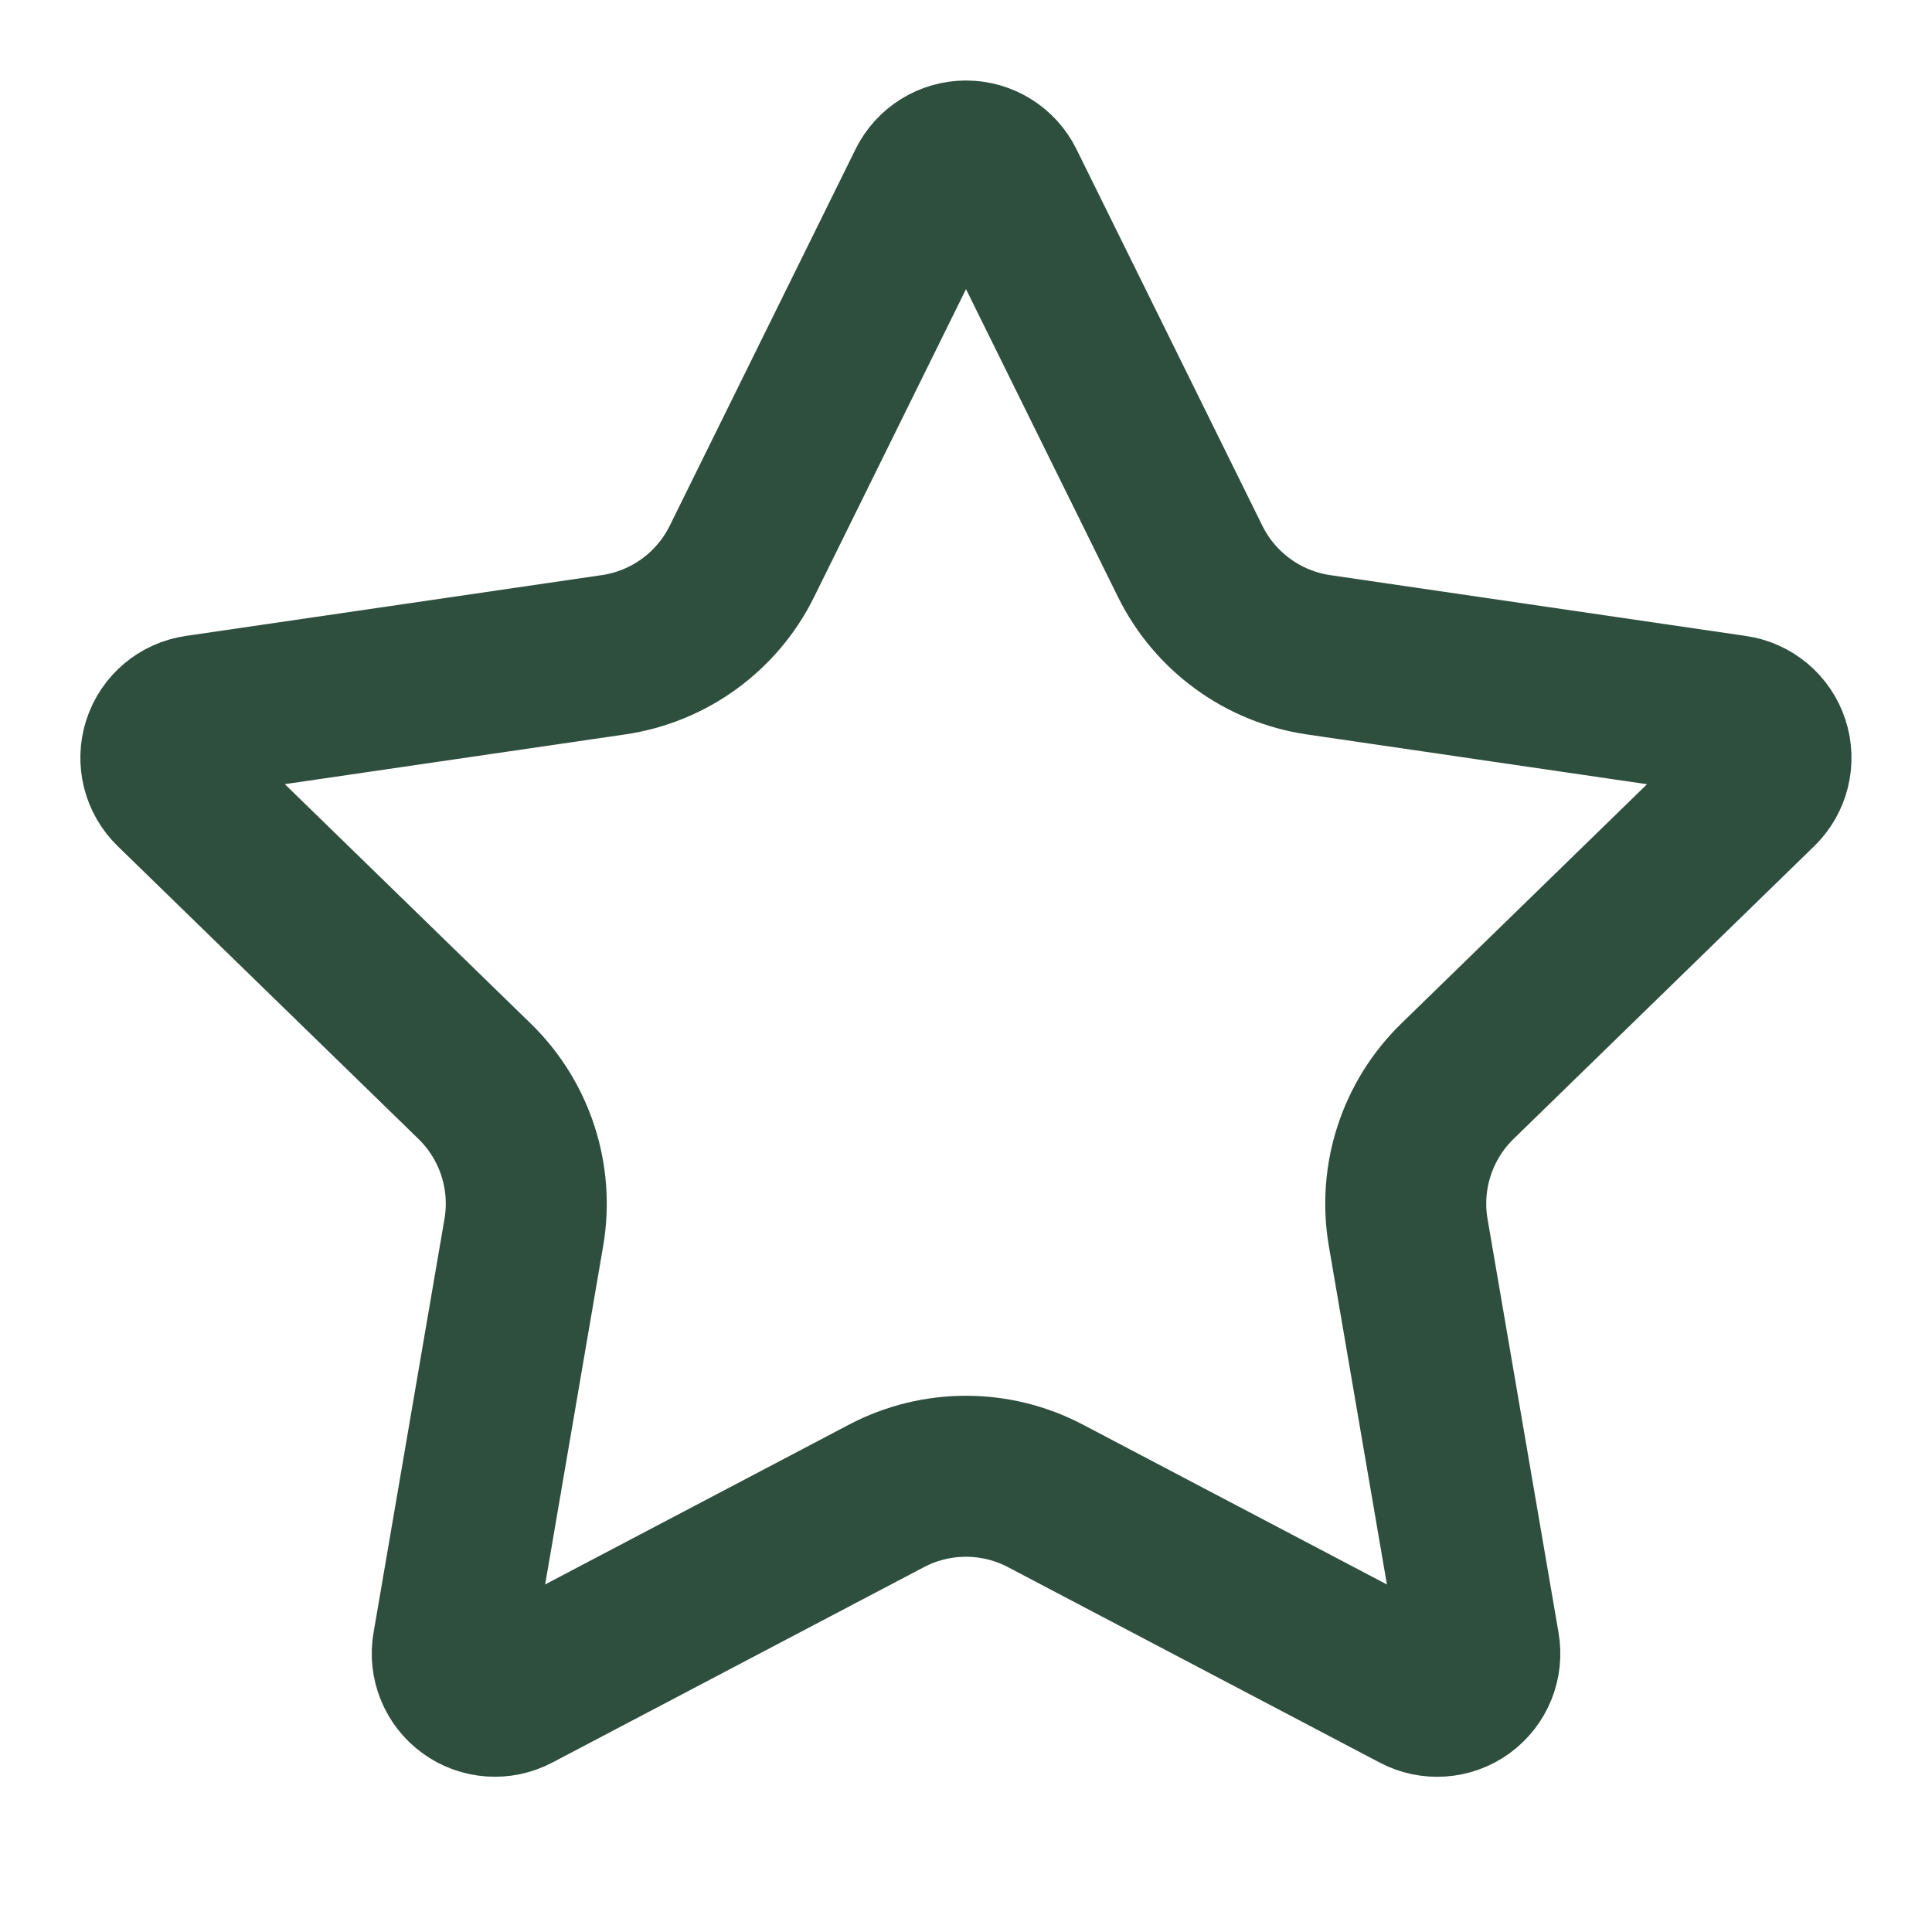
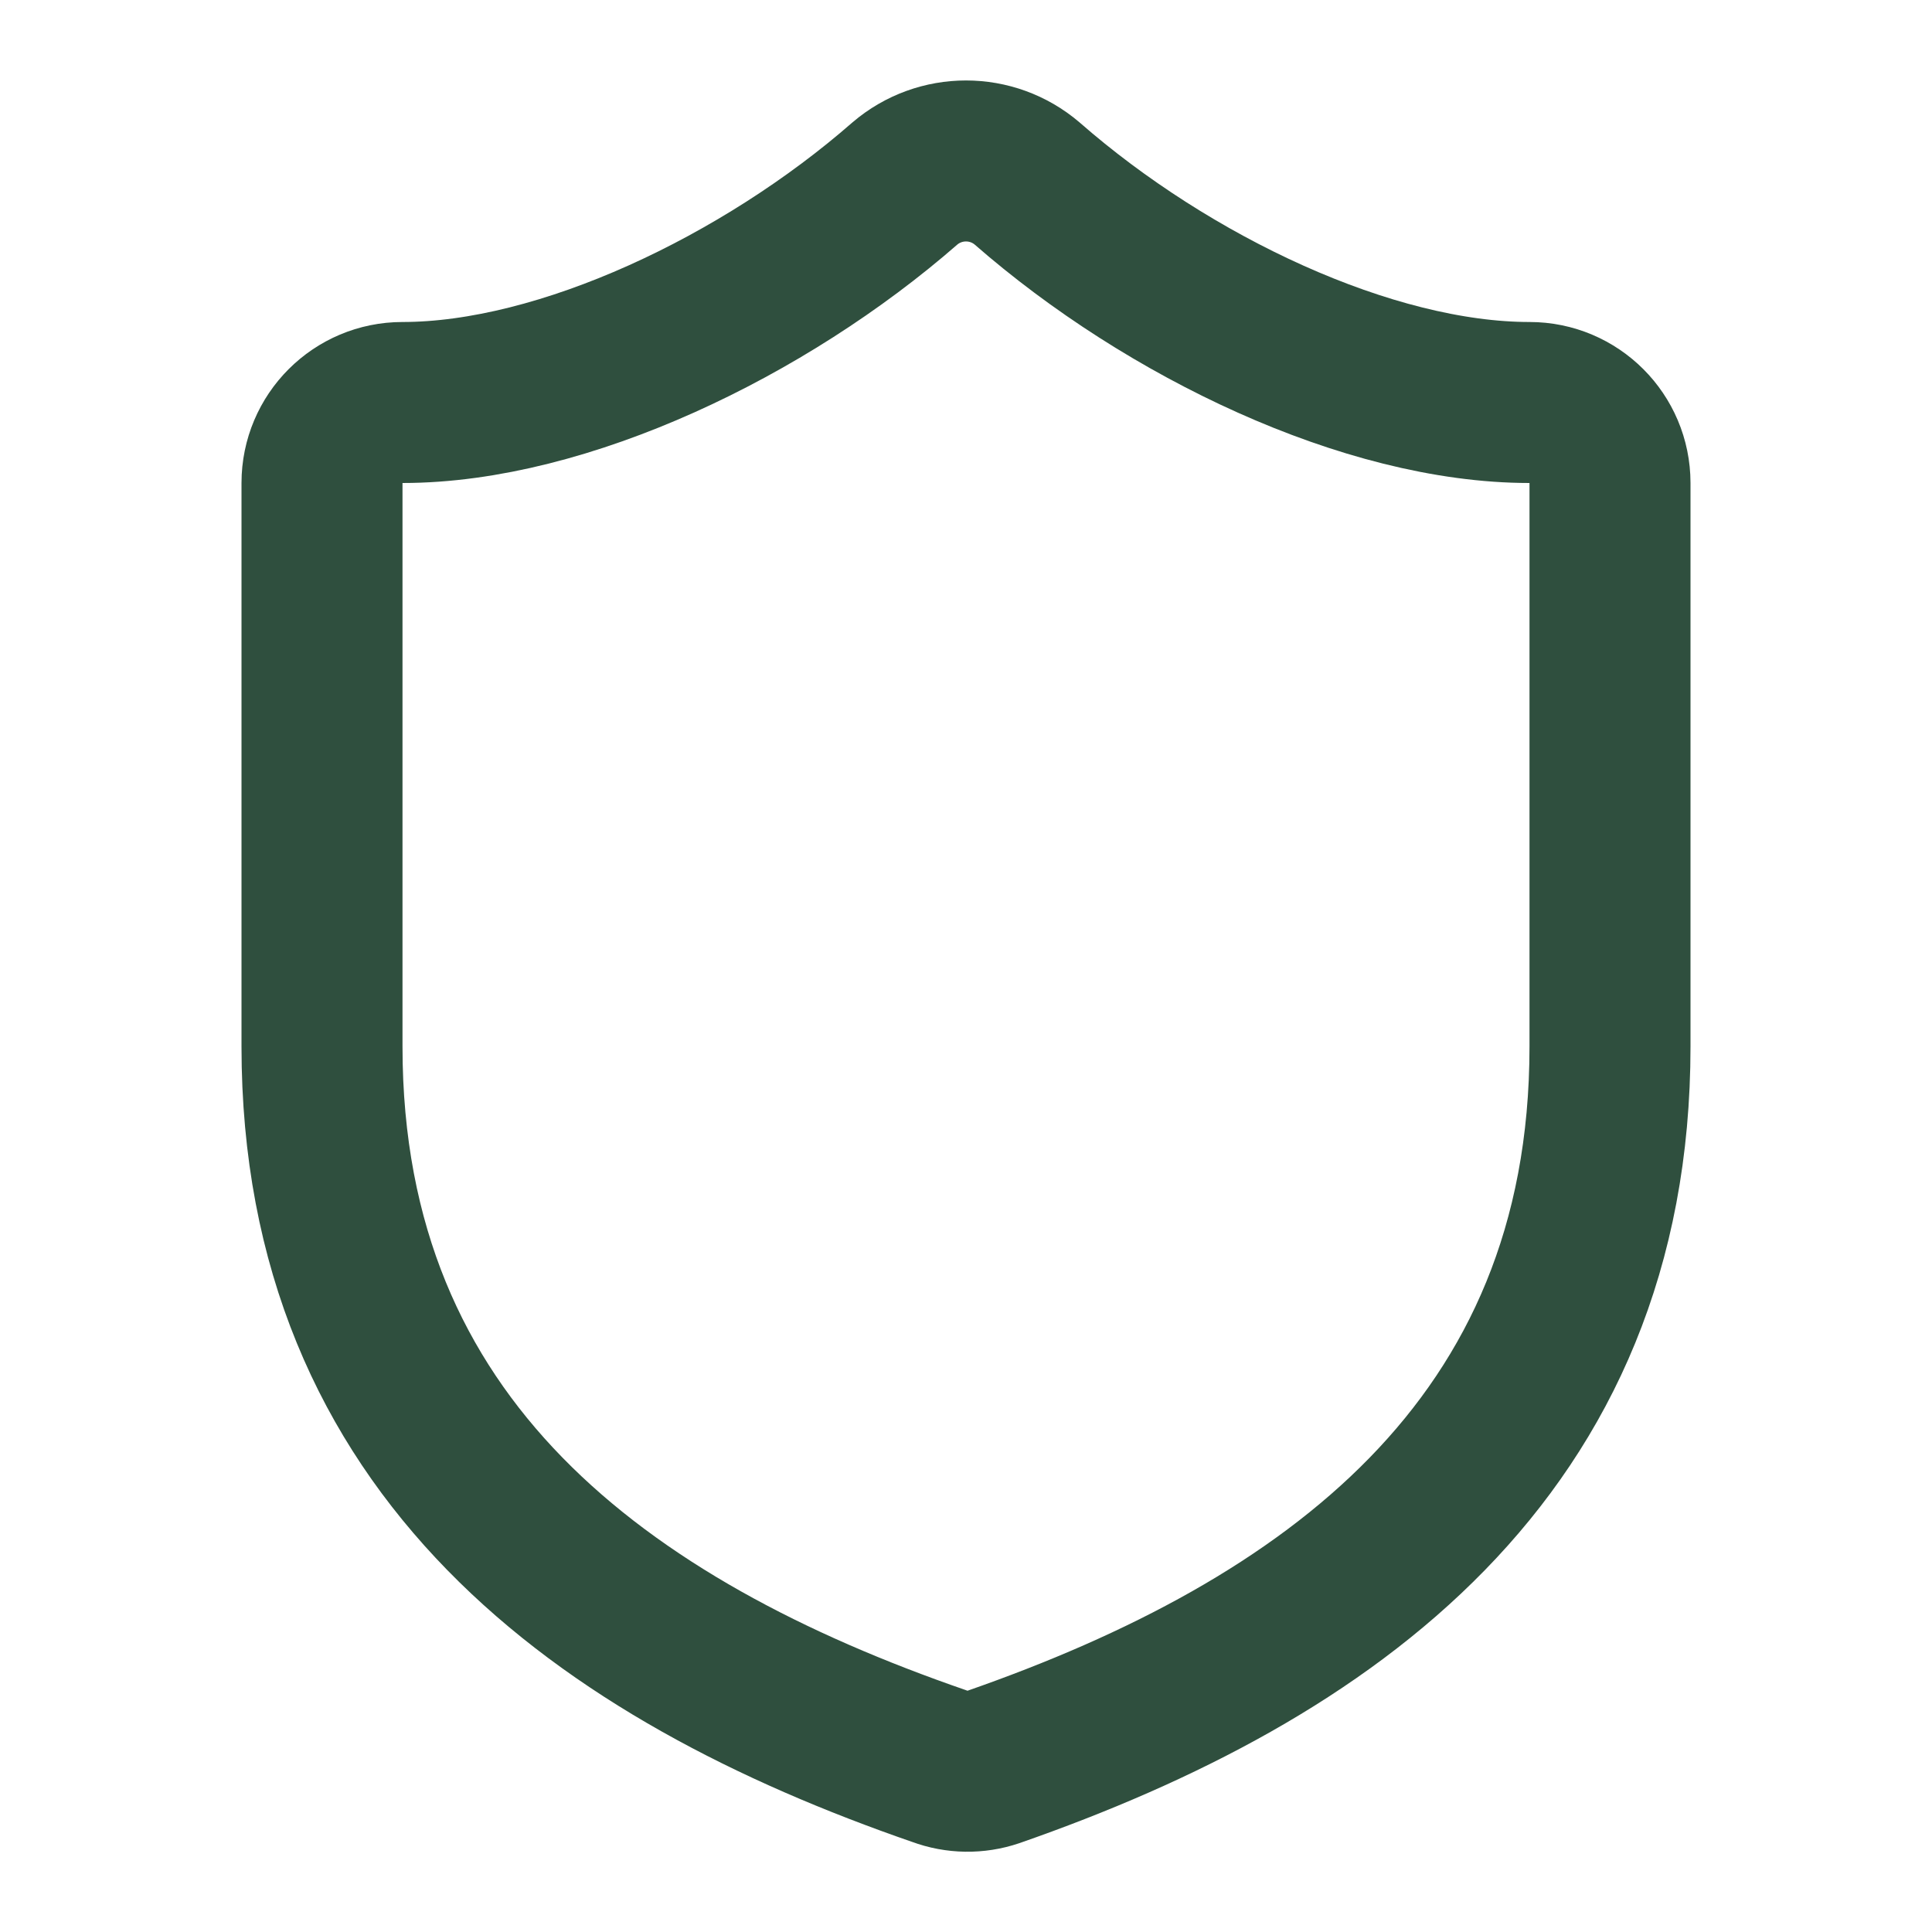
<svg xmlns="http://www.w3.org/2000/svg" width="24" height="24" viewBox="0 0 24 24" fill="none" stroke="#2f4f3e" stroke-width="2" stroke-linecap="round" stroke-linejoin="round">
-   <path d="M11.525 2.295a.53.53 0 0 1 .95 0l2.31 4.679a2.123 2.123 0 0 0 1.595 1.16l5.166.756a.53.53 0 0 1 .294.904l-3.736 3.638a2.123 2.123 0 0 0-.611 1.878l.882 5.14a.53.53 0 0 1-.771.56l-4.618-2.428a2.122 2.122 0 0 0-1.973 0L6.396 21.01a.53.53 0 0 1-.77-.56l.881-5.139a2.122 2.122 0 0 0-.611-1.879L2.16 9.795a.53.53 0 0 1 .294-.906l5.165-.755a2.122 2.122 0 0 0 1.597-1.16z" />
+   <path d="M20 13c0 5-3.5 7.5-7.66 8.95a1 1 0 0 1-.67-.01C7.5 20.5 4 18 4 13V6a1 1 0 0 1 1-1c2 0 4.5-1.2 6.24-2.72a1.17 1.17 0 0 1 1.52 0C14.51 3.81 17 5 19 5a1 1 0 0 1 1 1z" />
</svg>
